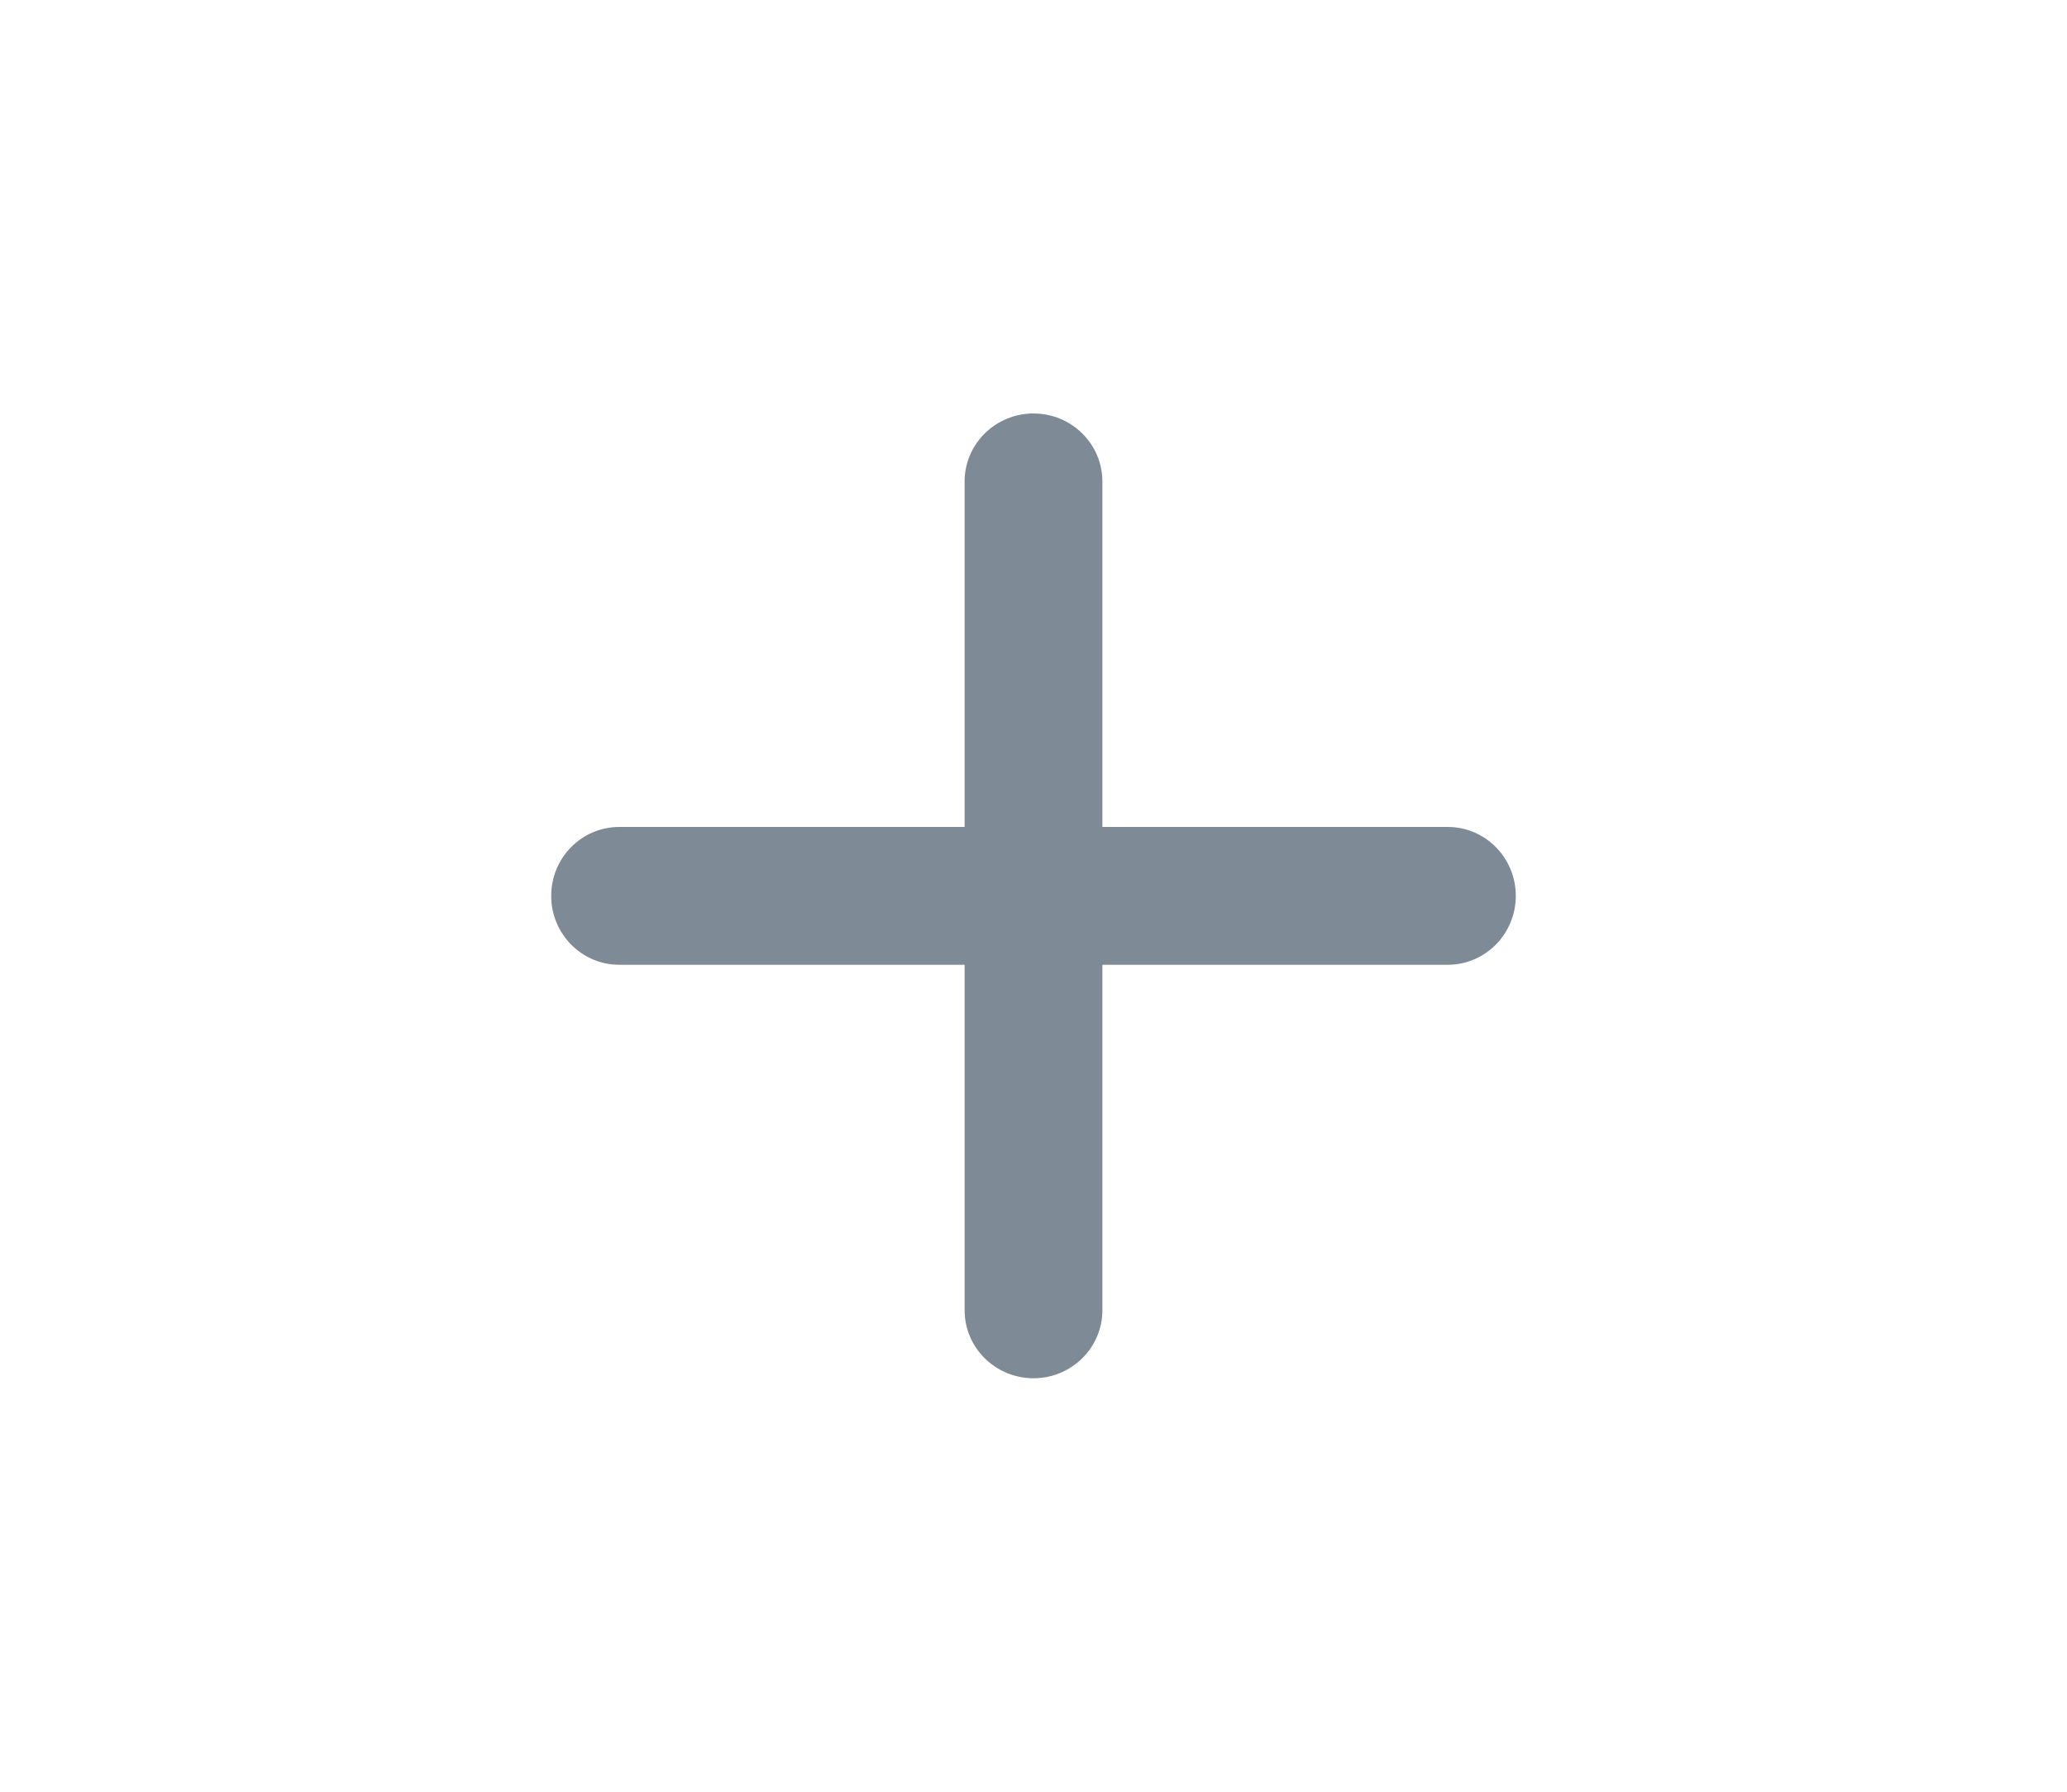
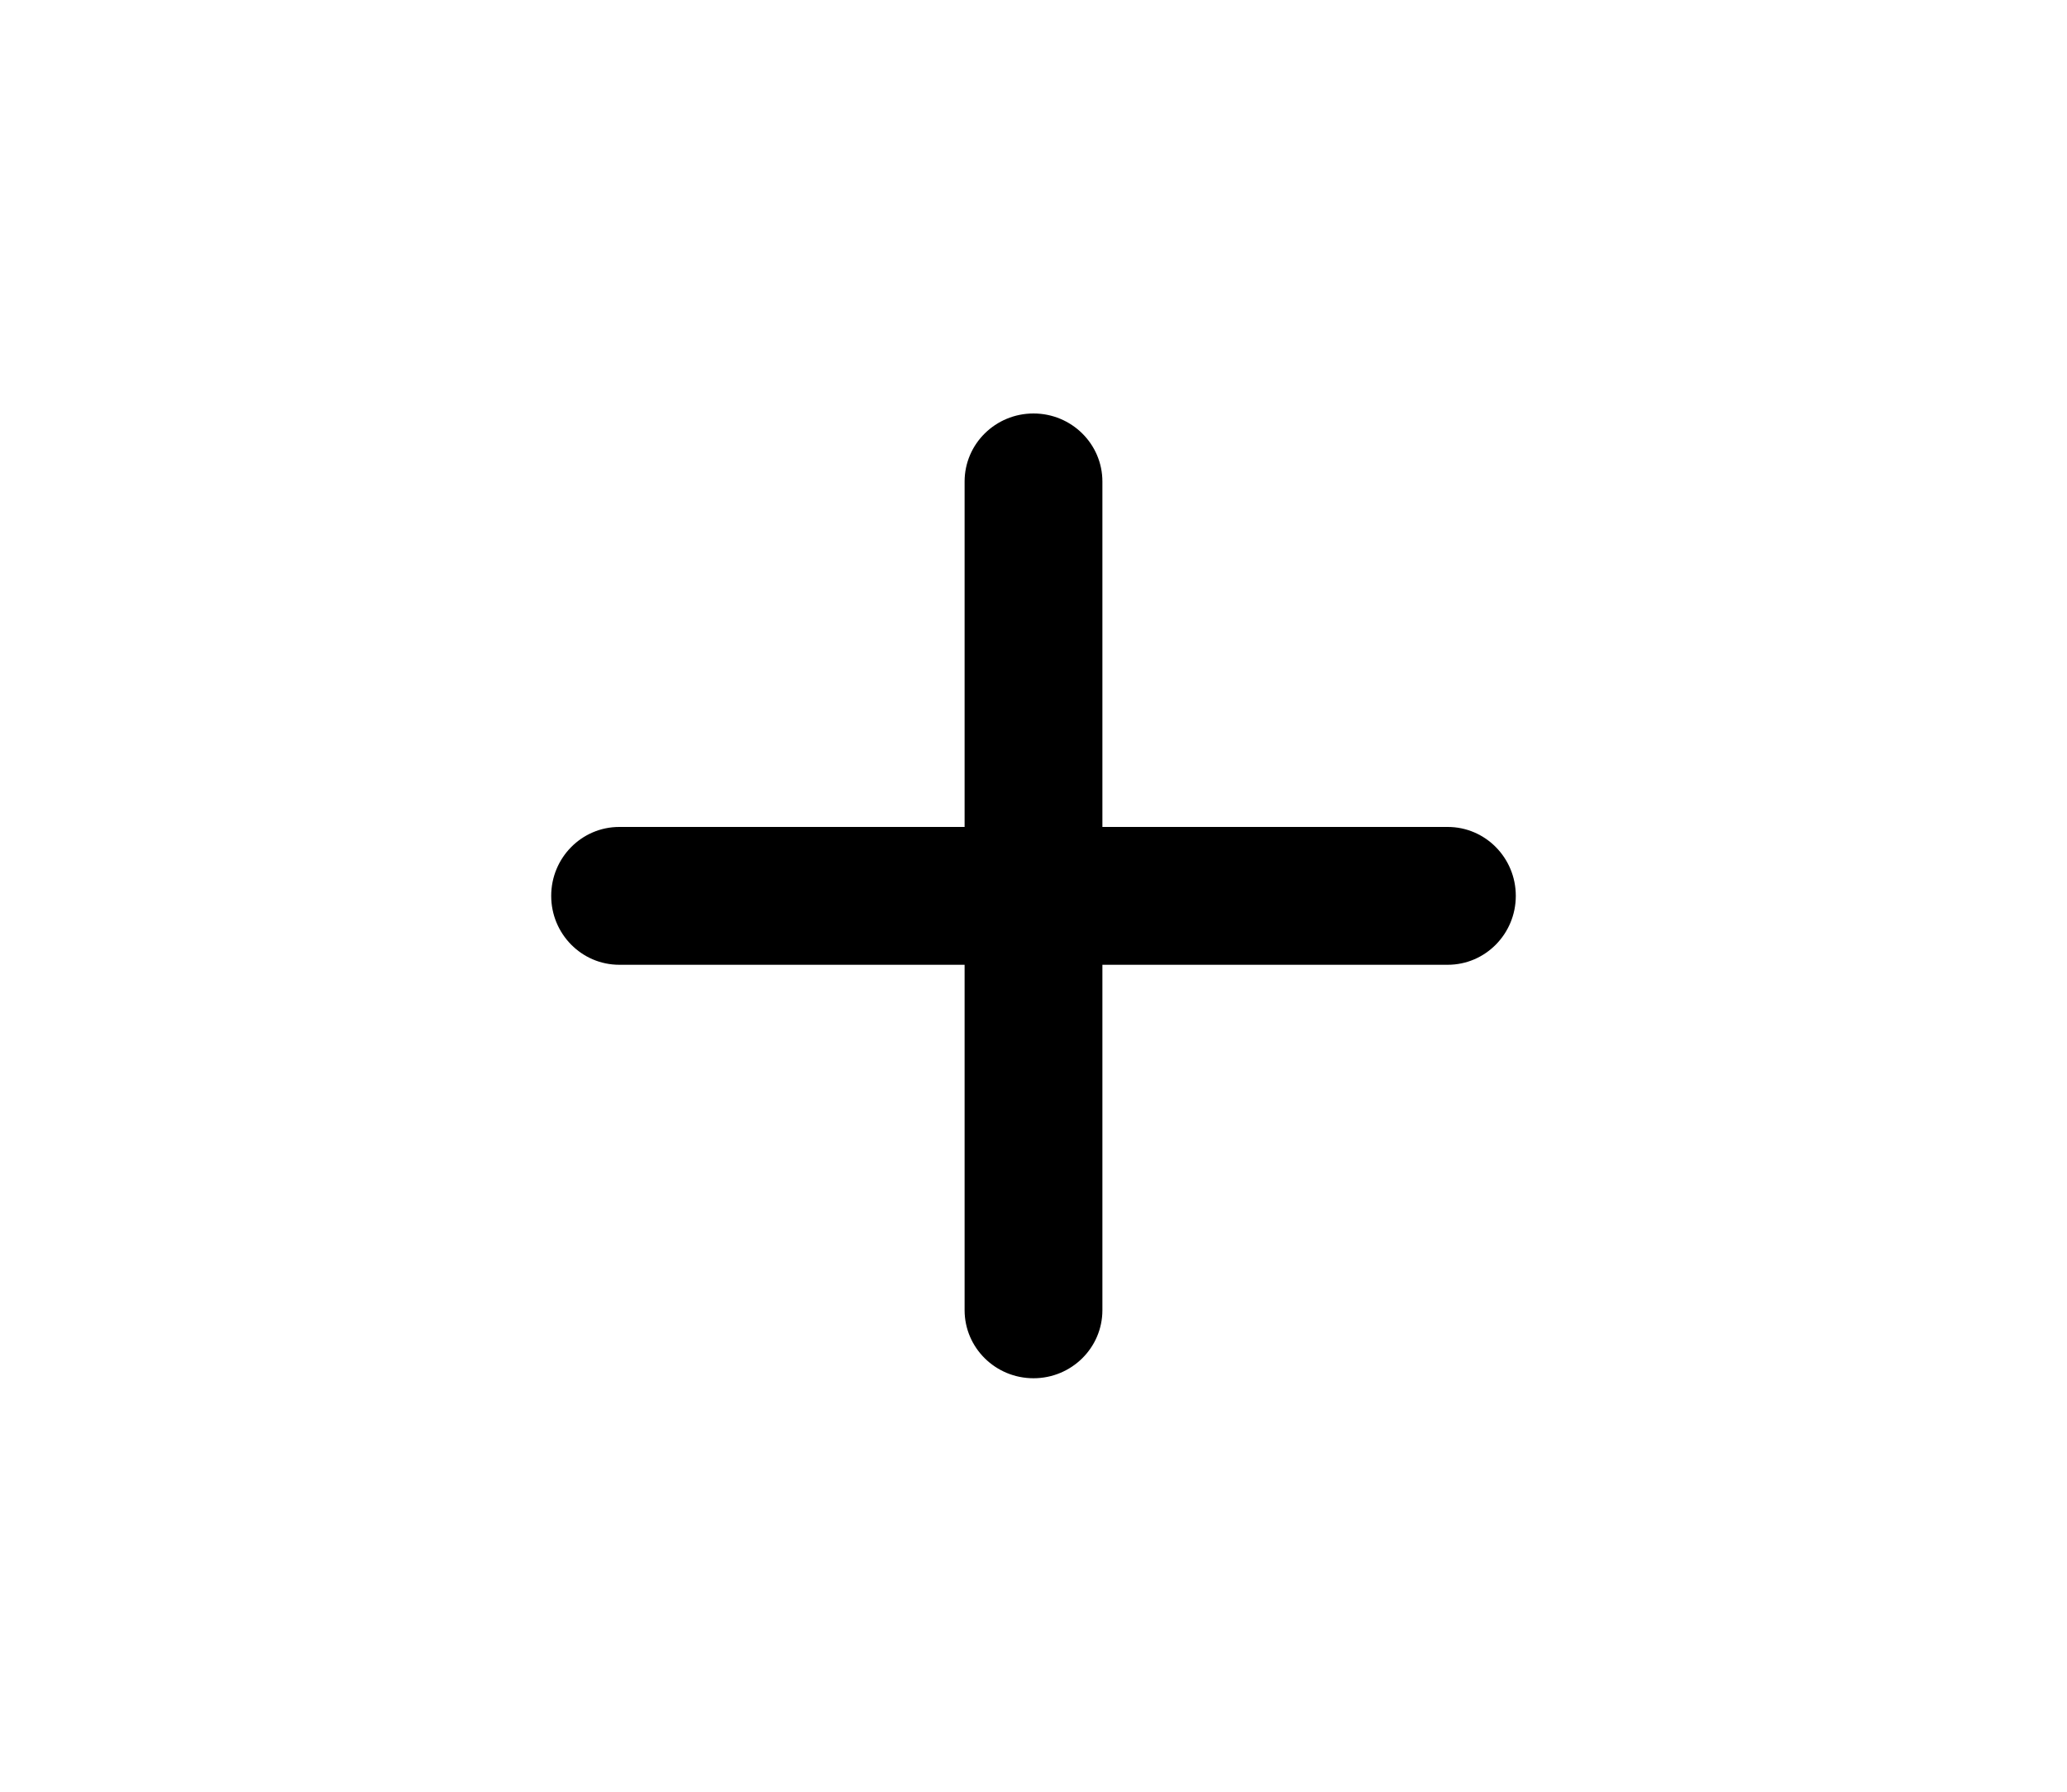
- <svg xmlns="http://www.w3.org/2000/svg" width="15" height="13" viewBox="0 0 15 13" fill="none">
-   <path d="M10.506 6H4.494C4.221 6 4 6.224 4 6.5C4 6.776 4.221 7 4.494 7H10.506C10.779 7 11 6.776 11 6.5C11 6.224 10.779 6 10.506 6Z" fill="#7E8A95" />
-   <path d="M7 3.494L7 9.506C7 9.779 7.224 10 7.5 10C7.776 10 8 9.779 8 9.506L8 3.494C8 3.221 7.776 3 7.5 3C7.224 3 7 3.221 7 3.494Z" fill="#7E8A95" />
+ <svg xmlns="http://www.w3.org/2000/svg" viewBox="0 0 15 13">
+   <path d="M10.506 6H4.494C4.221 6 4 6.224 4 6.5C4 6.776 4.221 7 4.494 7H10.506C10.779 7 11 6.776 11 6.5C11 6.224 10.779 6 10.506 6Z M7 3.494L7 9.506C7 9.779 7.224 10 7.5 10C7.776 10 8 9.779 8 9.506L8 3.494C8 3.221 7.776 3 7.5 3C7.224 3 7 3.221 7 3.494Z" />
</svg>
